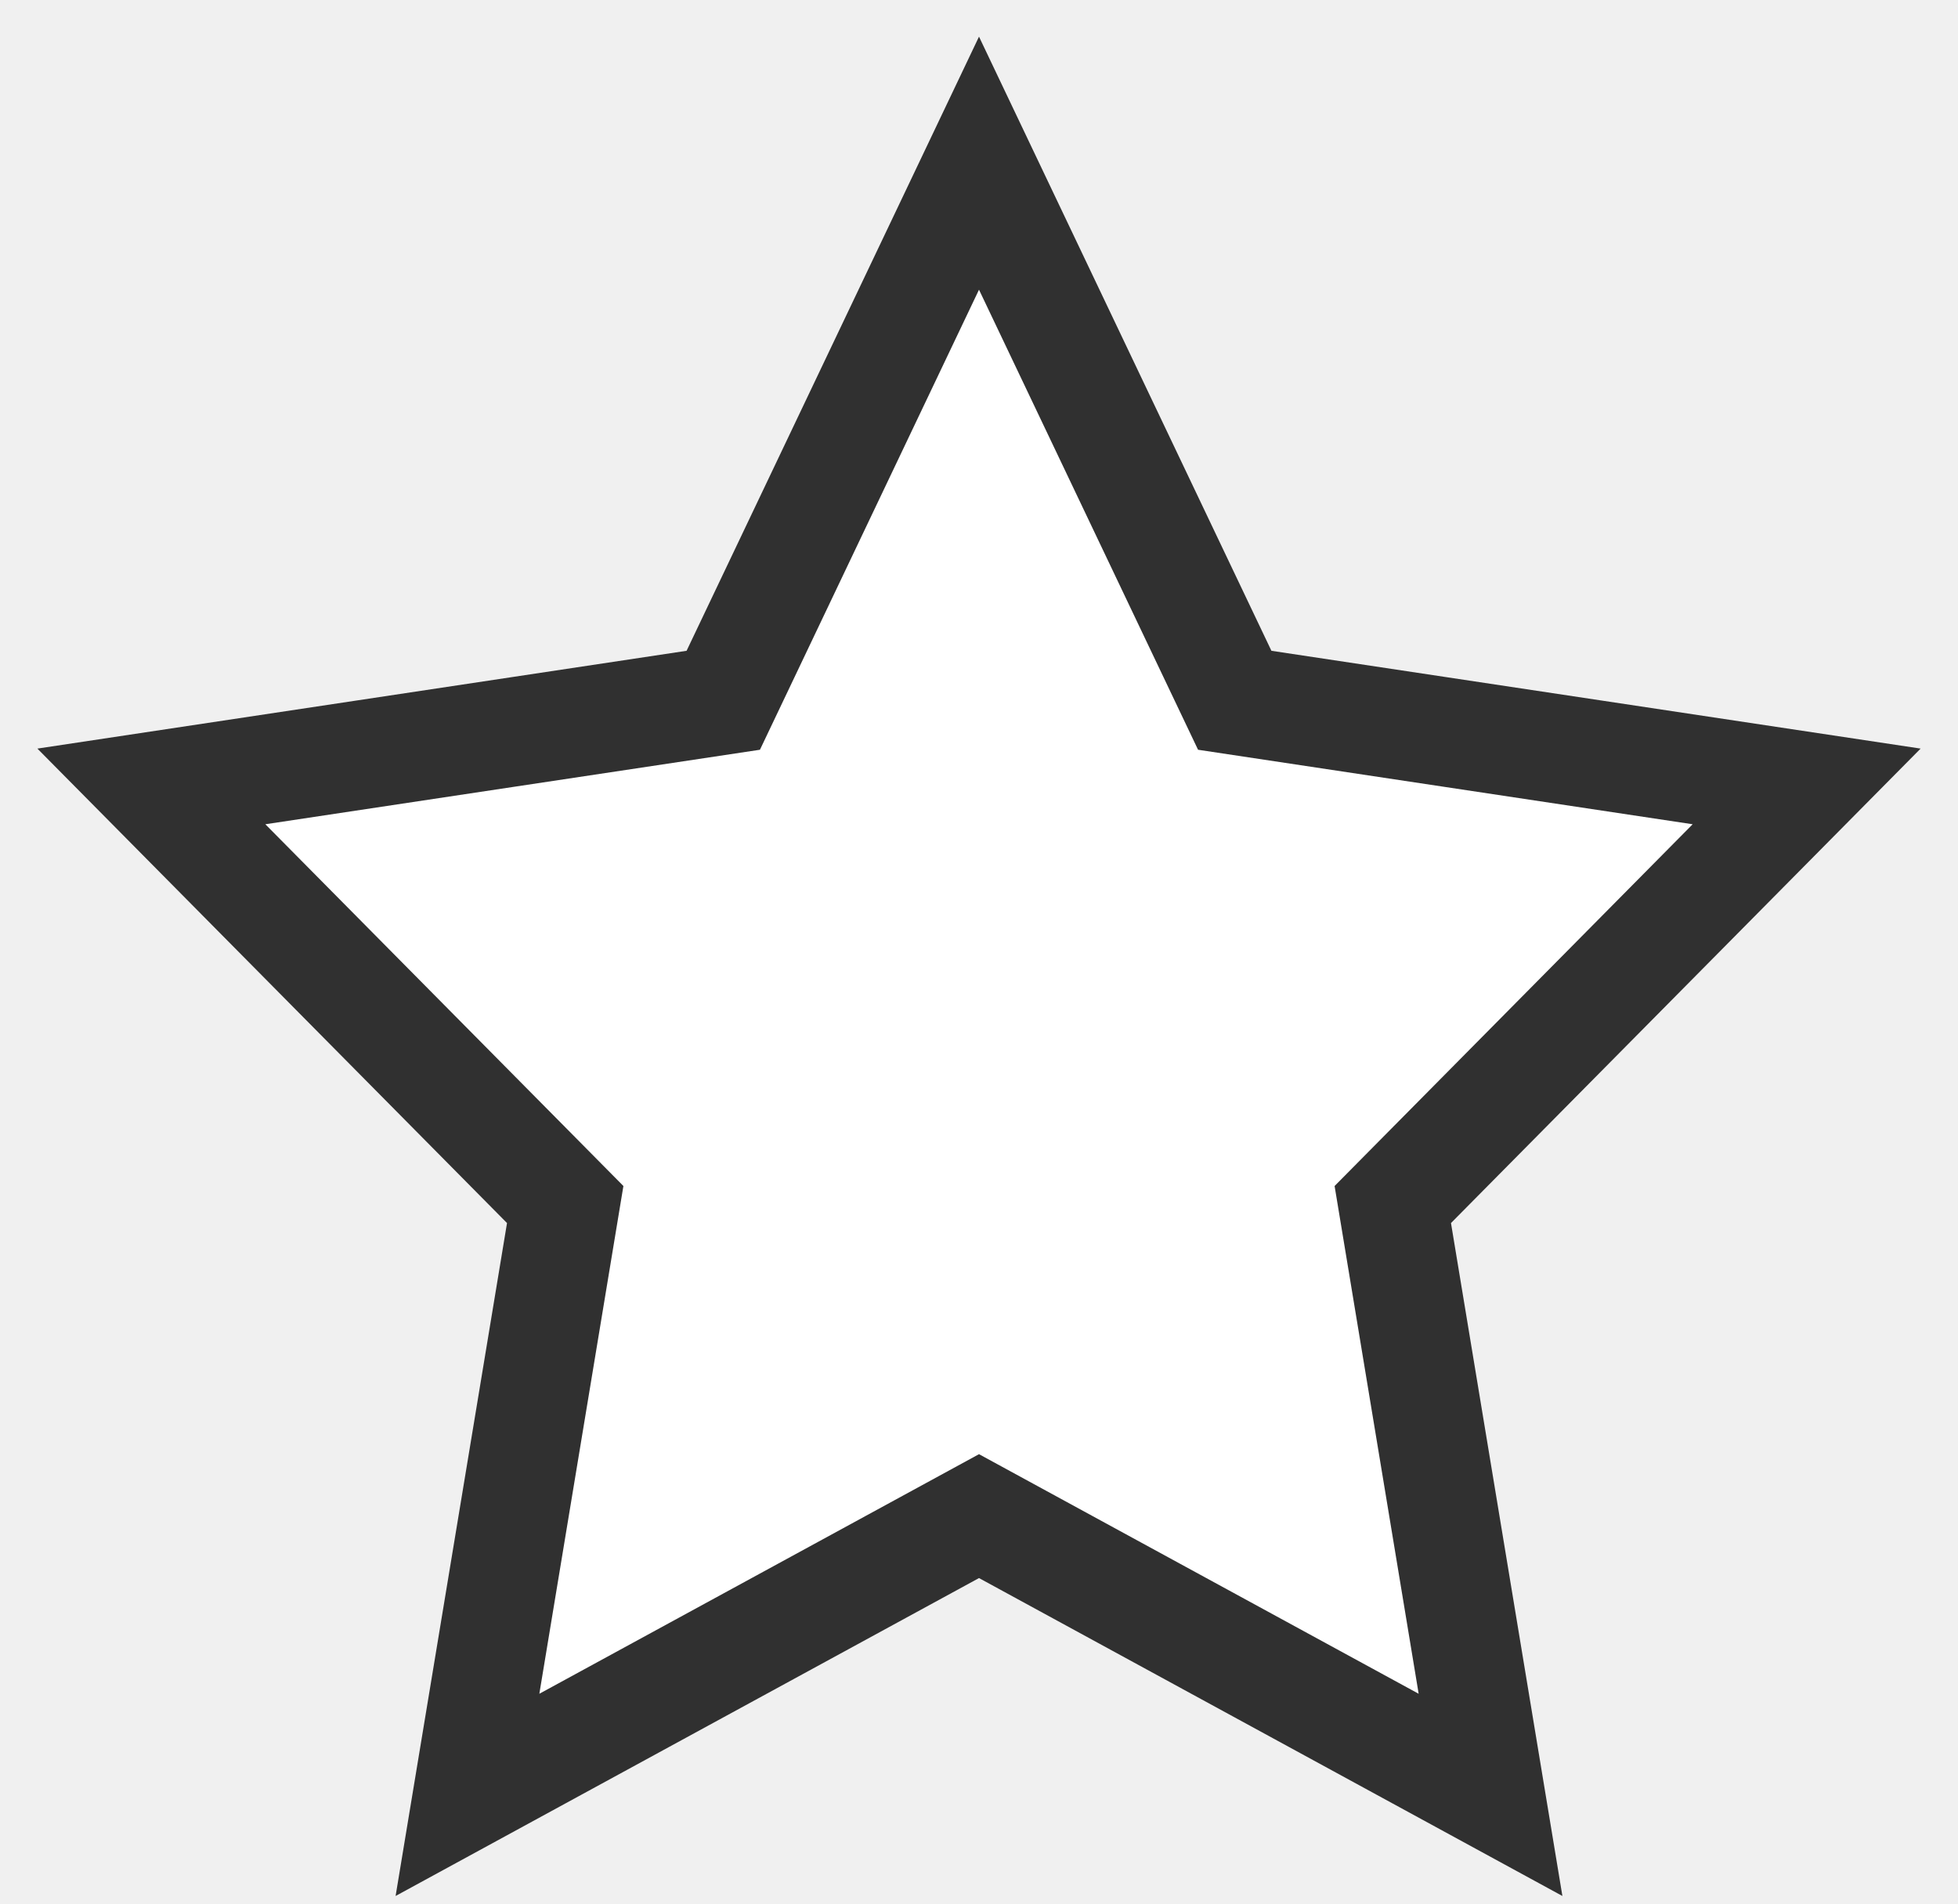
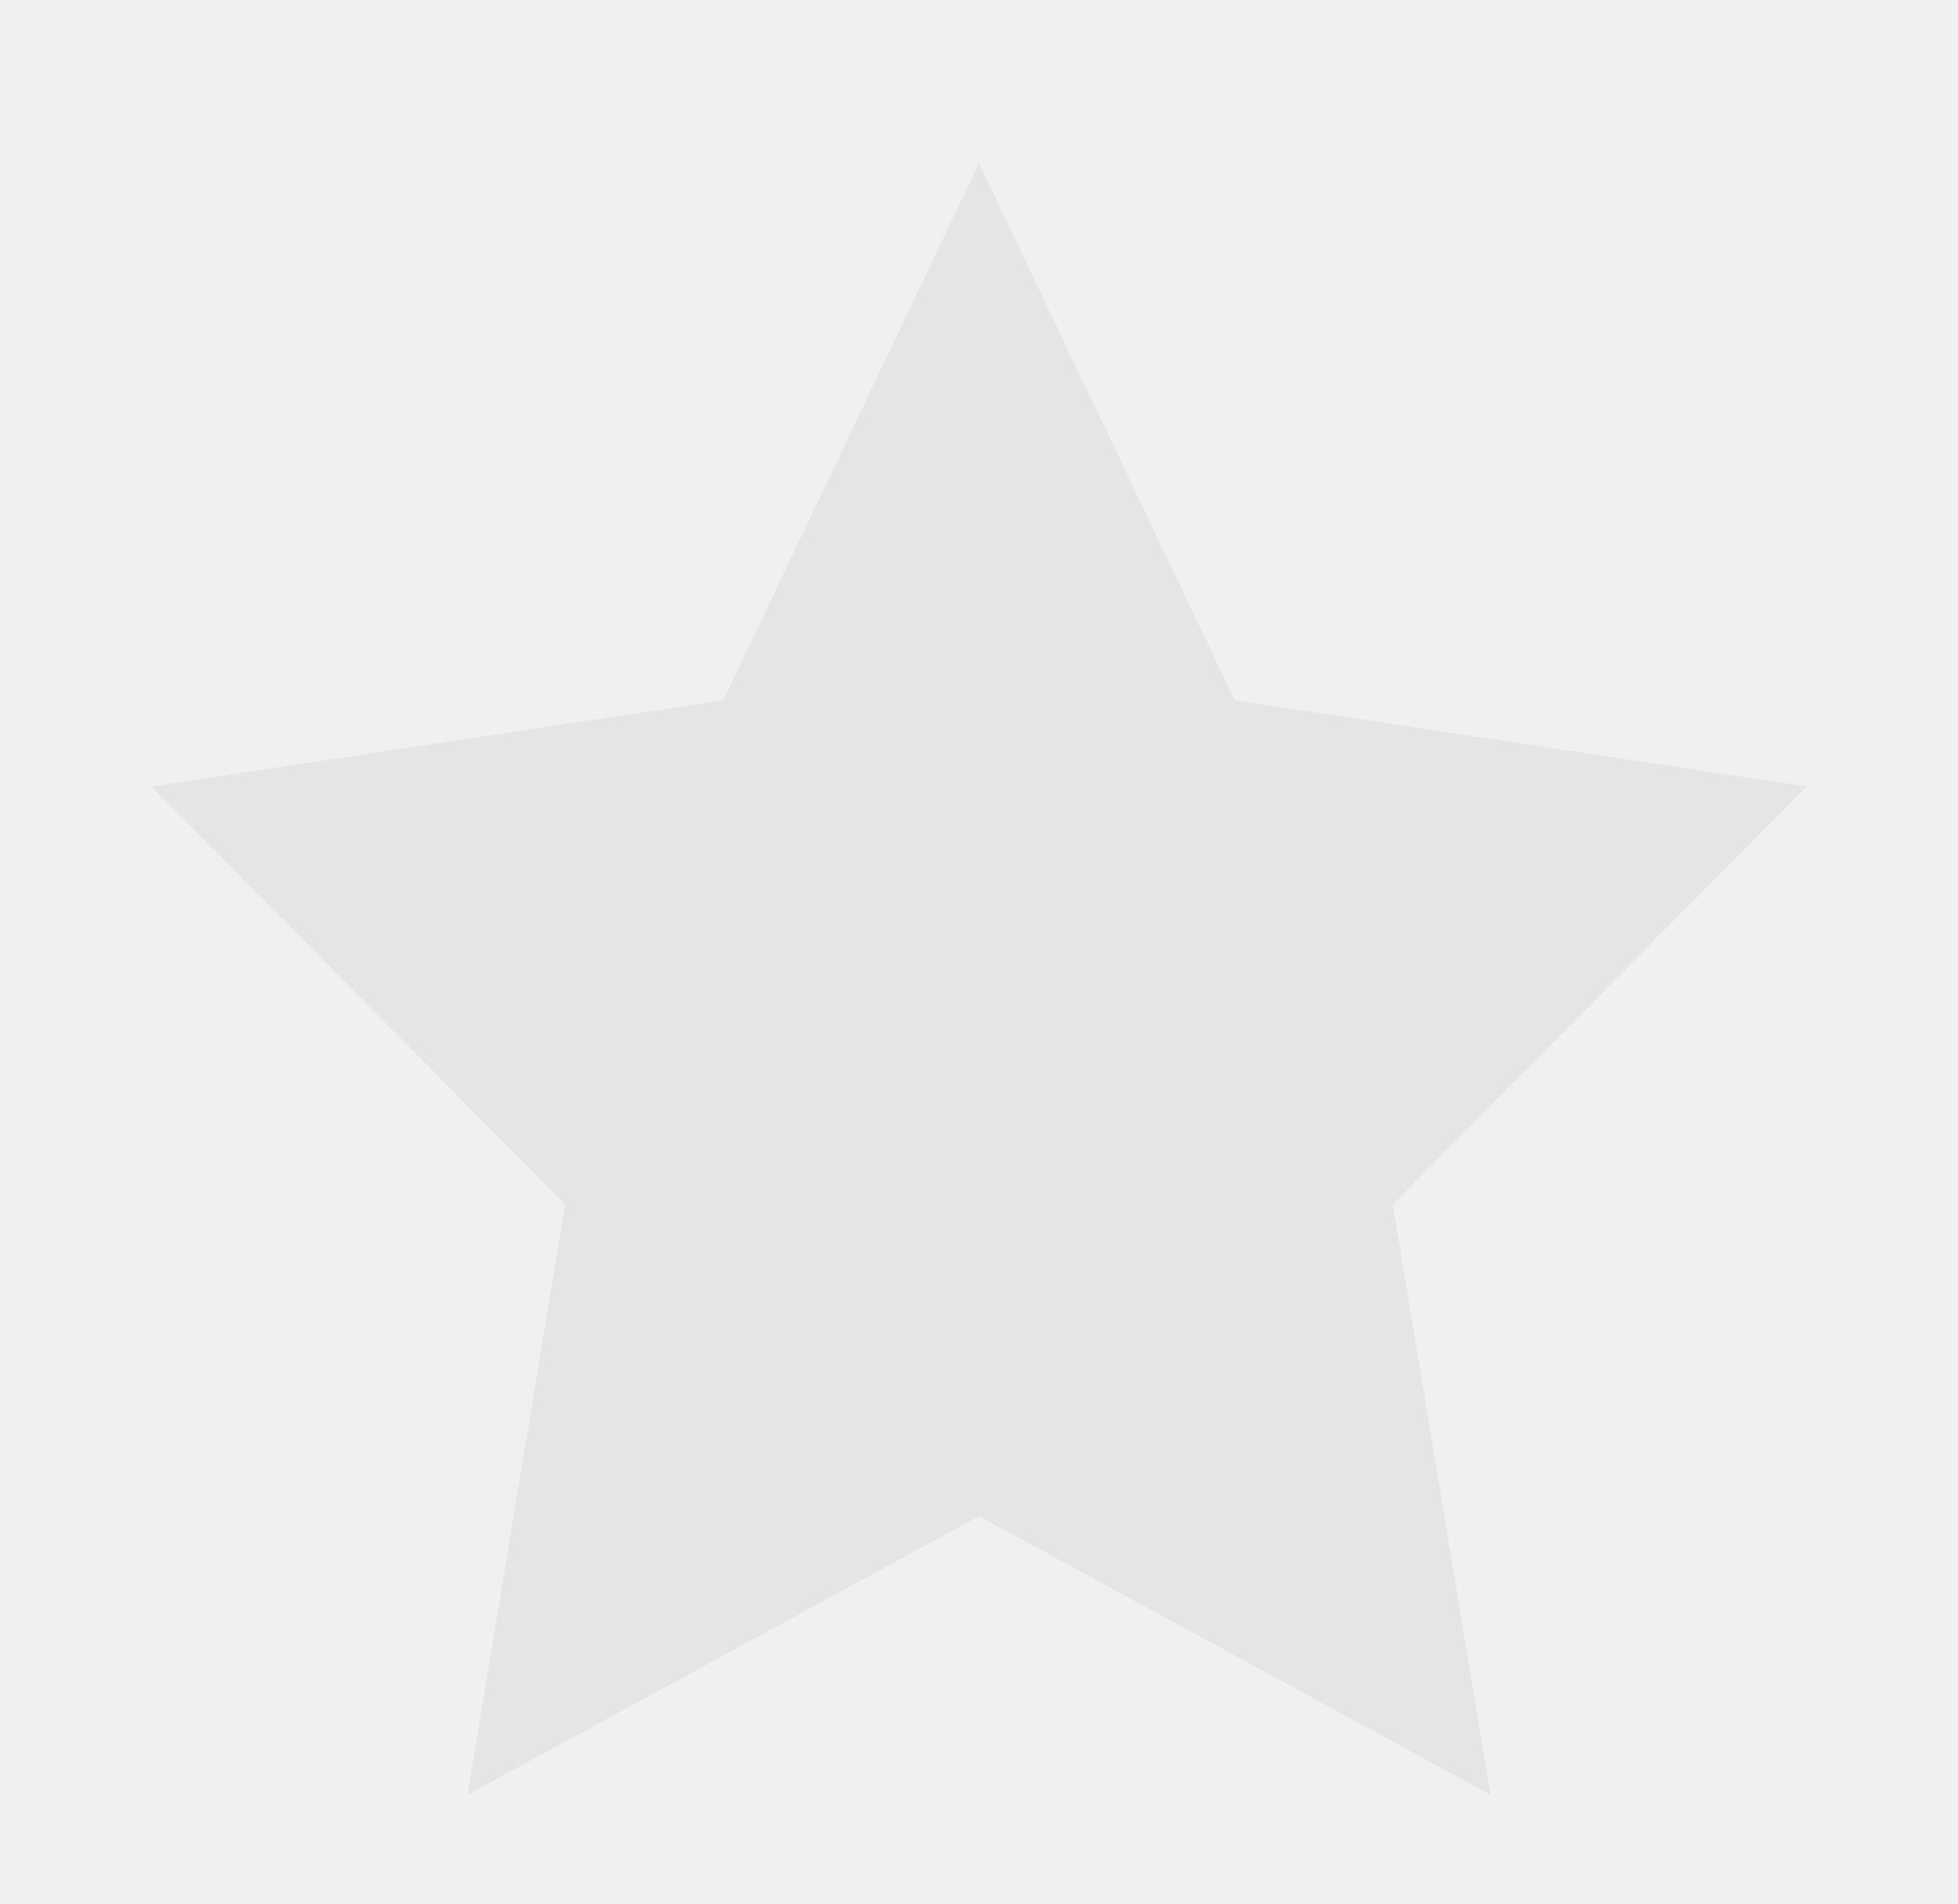
<svg xmlns="http://www.w3.org/2000/svg" width="36px" height="35px" viewBox="0 0 36 35" version="1.1">
  <defs />
  <g id="Symbols" stroke="none" stroke-width="1" fill="none" fill-rule="evenodd">
-     <g id="Profile-nav" transform="translate(-11, -4)" fill="#FFFFFF" stroke="#303030" stroke-width="2">
+     <g id="Profile-nav" transform="translate(-11, -4)" fill="#e5e5e5">
      <g id="Group-2" transform="translate(0, -1)">
        <polygon id="Star" points="29 32.875 19.595 38 21.392 27.146 13.783 19.459 24.298 17.875 29 8 33.702 17.875 44.217 19.459 36.608 27.146 38.405 38" />
      </g>
    </g>
  </g>
</svg>
